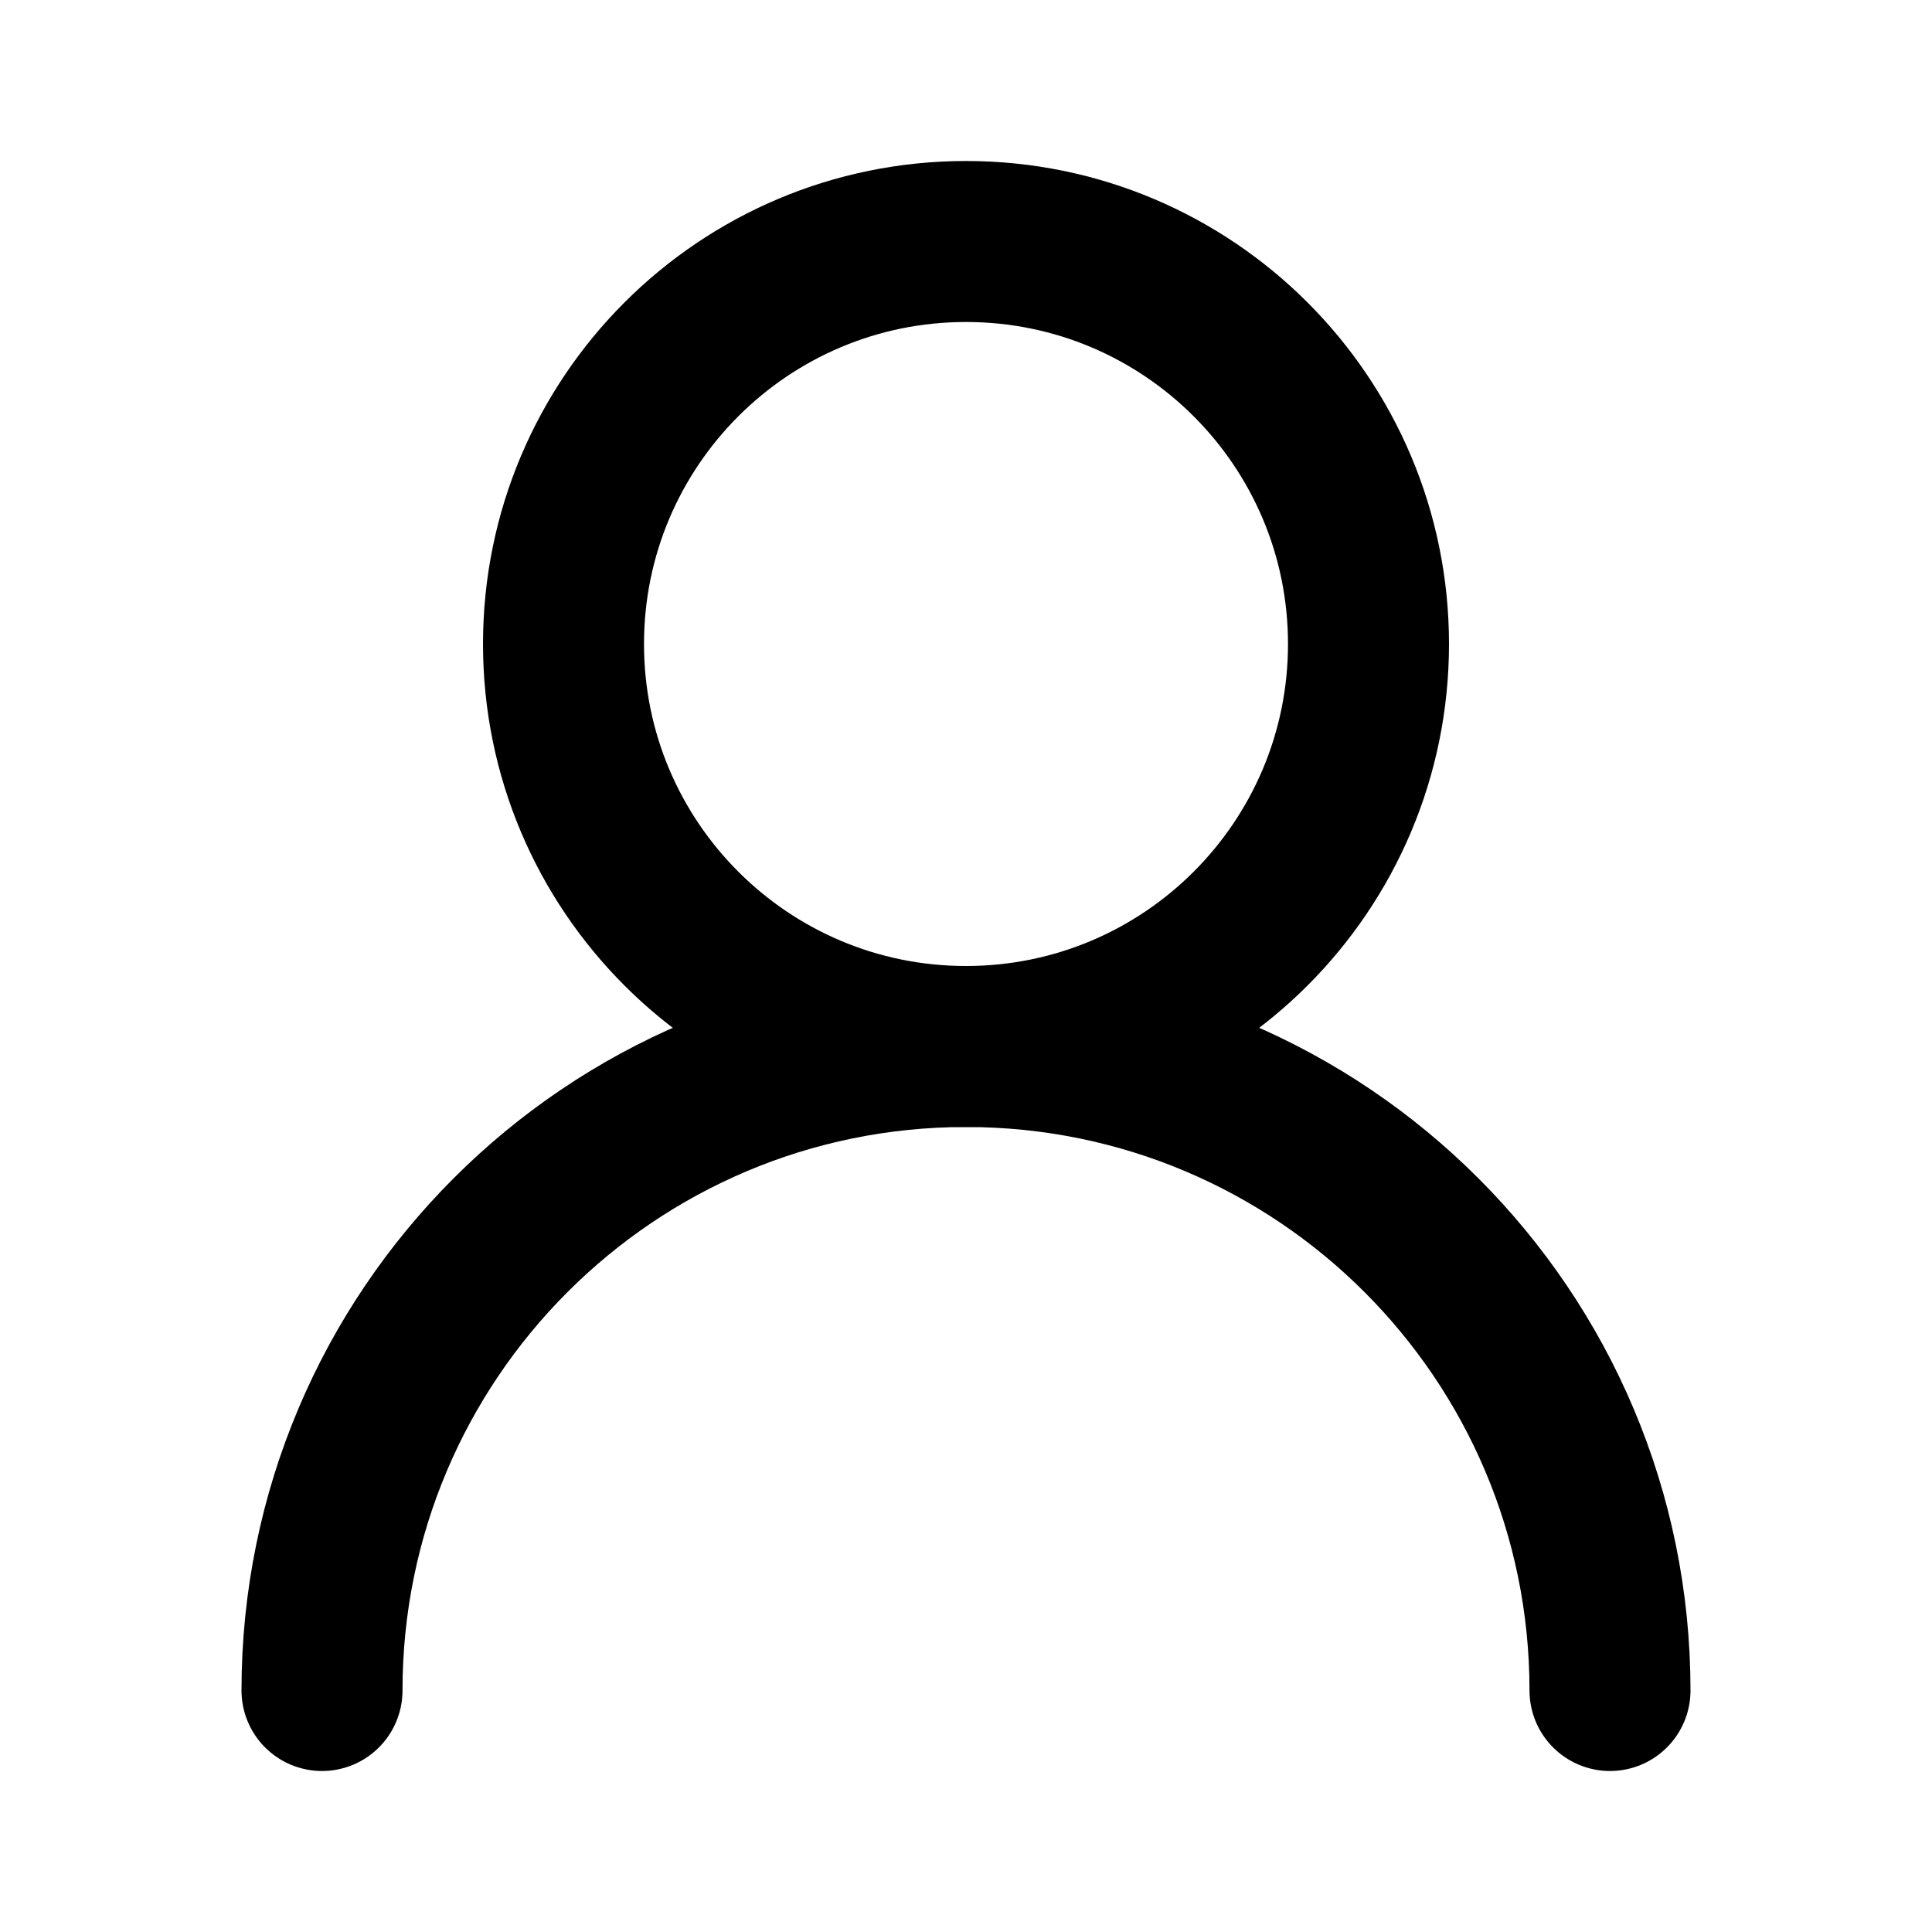
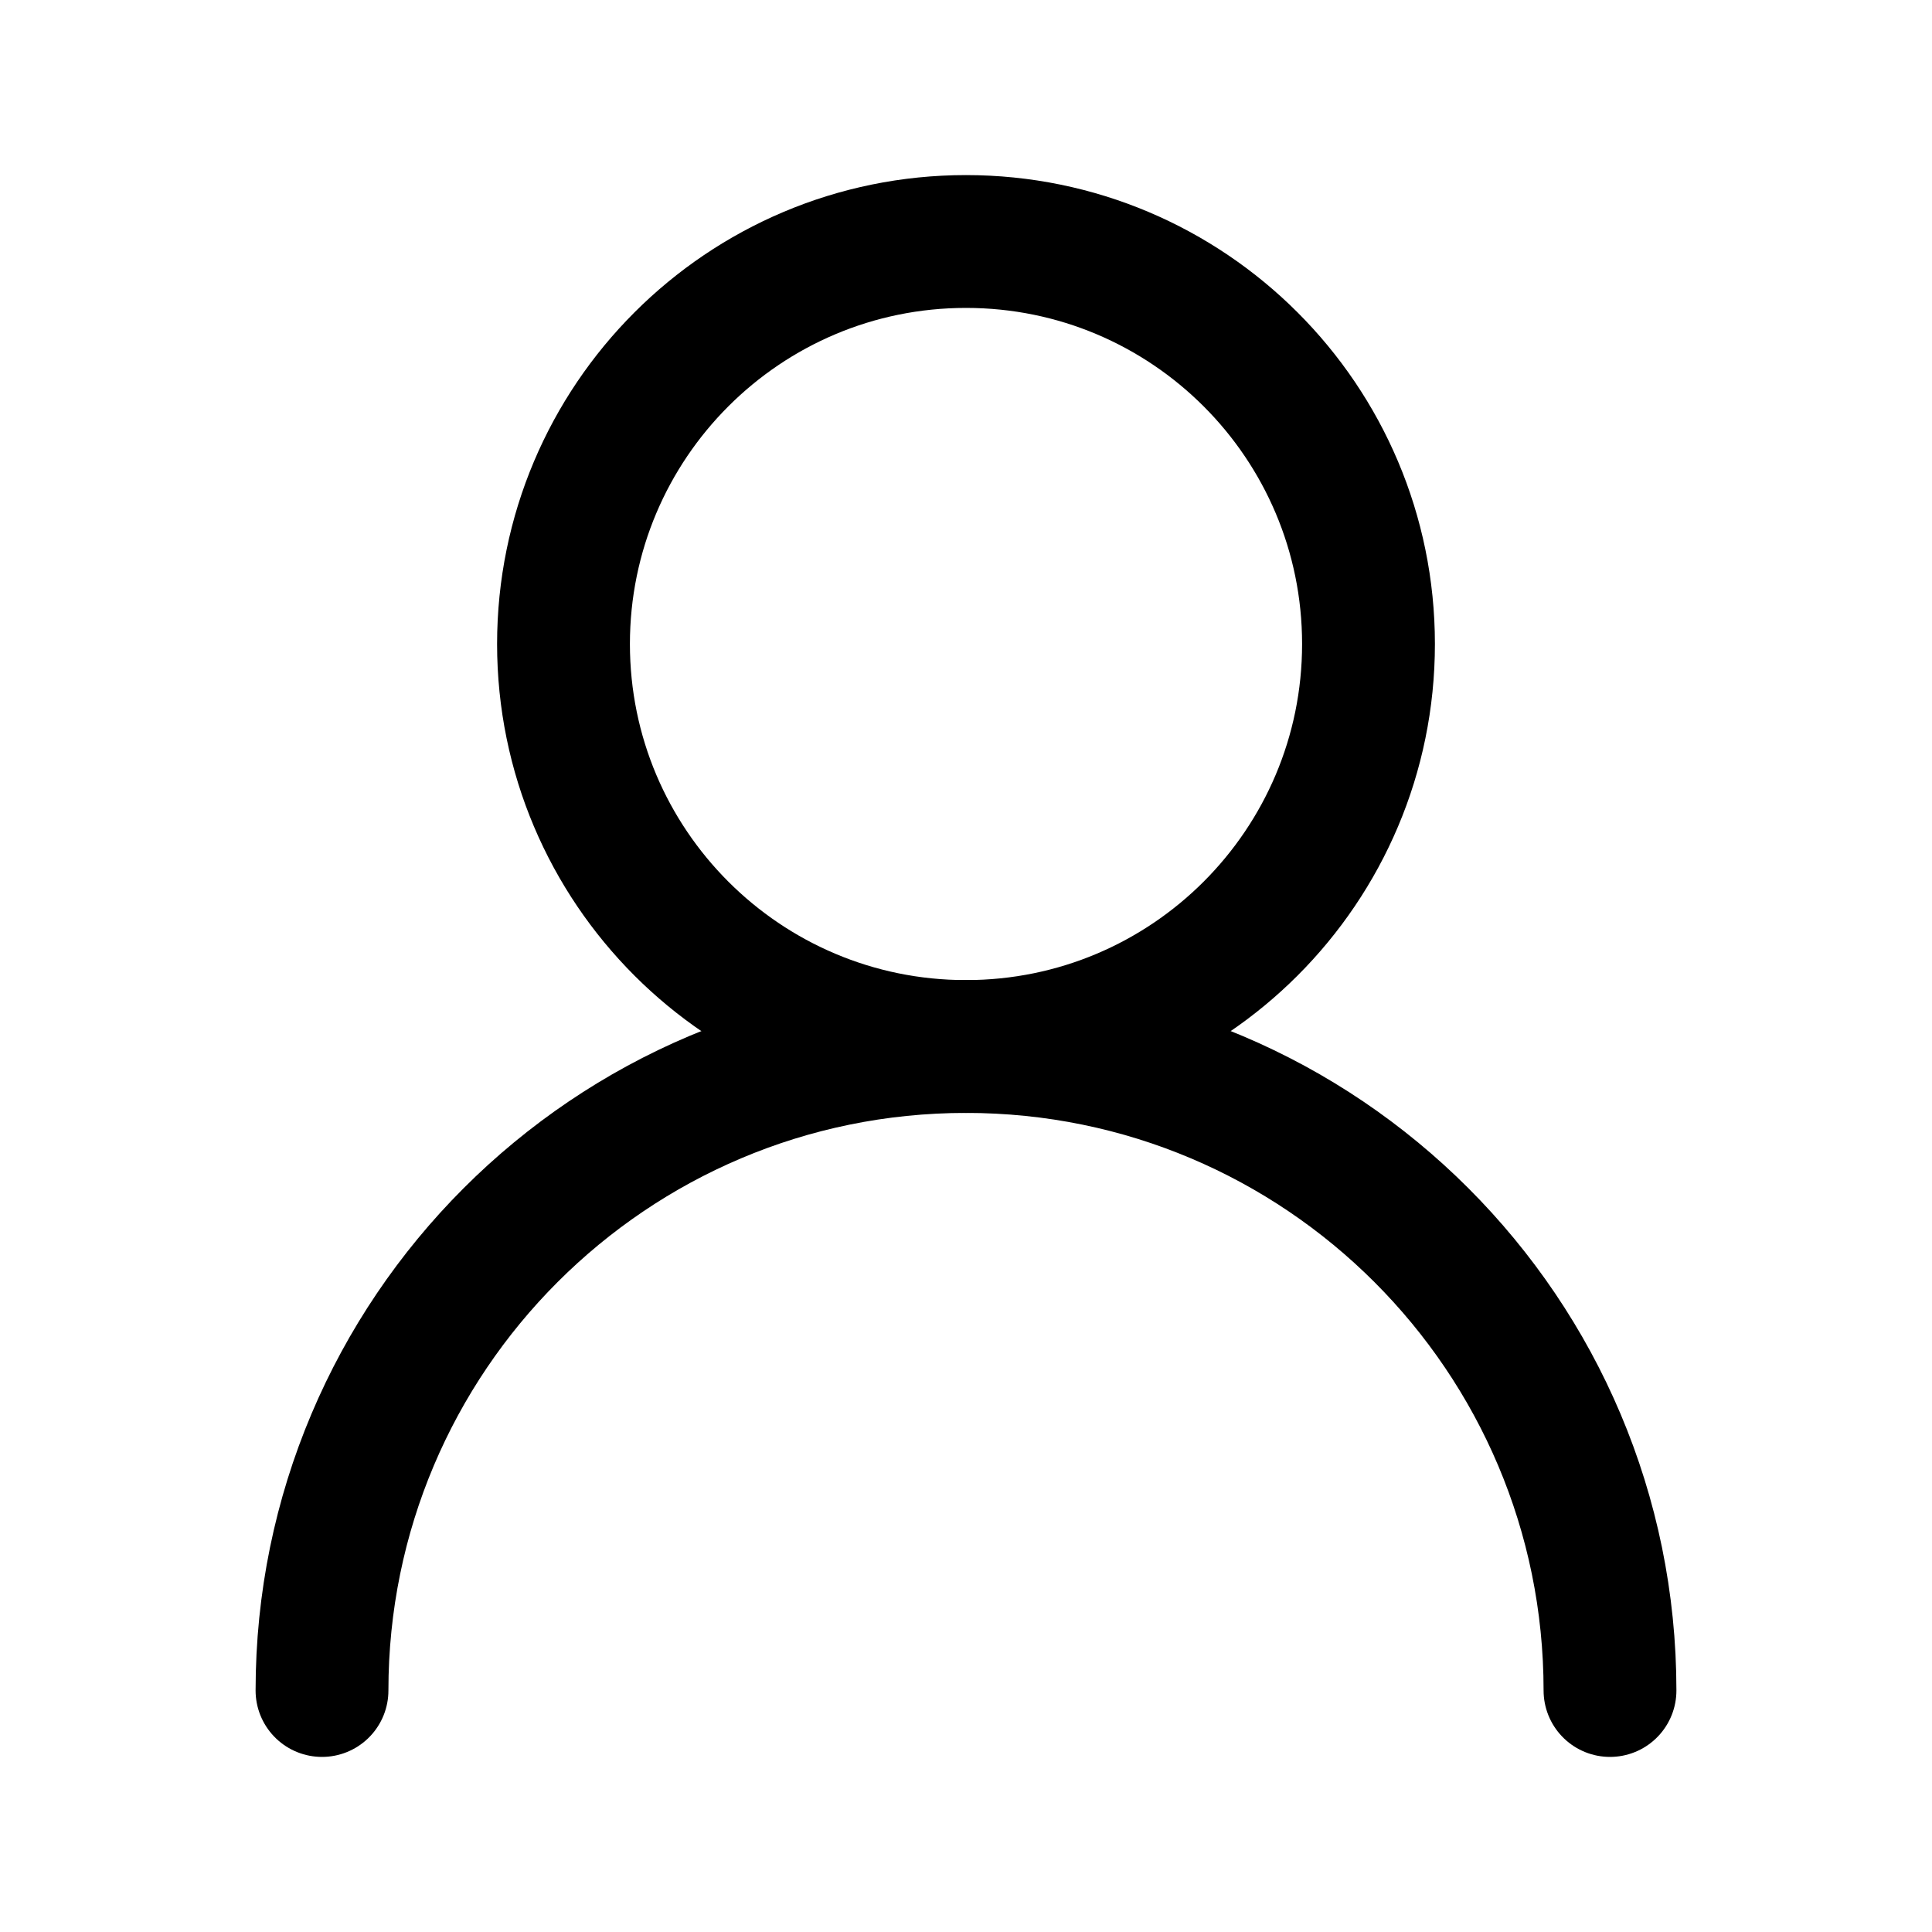
- <svg xmlns="http://www.w3.org/2000/svg" width="24" height="24" viewBox="0 0 24 24" fill="none" stroke="currentColor" stroke-width="2" stroke-linecap="round" stroke-linejoin="round">
+ <svg xmlns="http://www.w3.org/2000/svg" width="24" height="24" viewBox="0 0 24 24" fill="none" stroke="currentColor" stroke-width="1.65" stroke-linecap="round" stroke-linejoin="round">
  <circle cx="12" cy="8" r="5" />
  <path d="M20 21a8 8 0 0 0-16 0" />
</svg>
